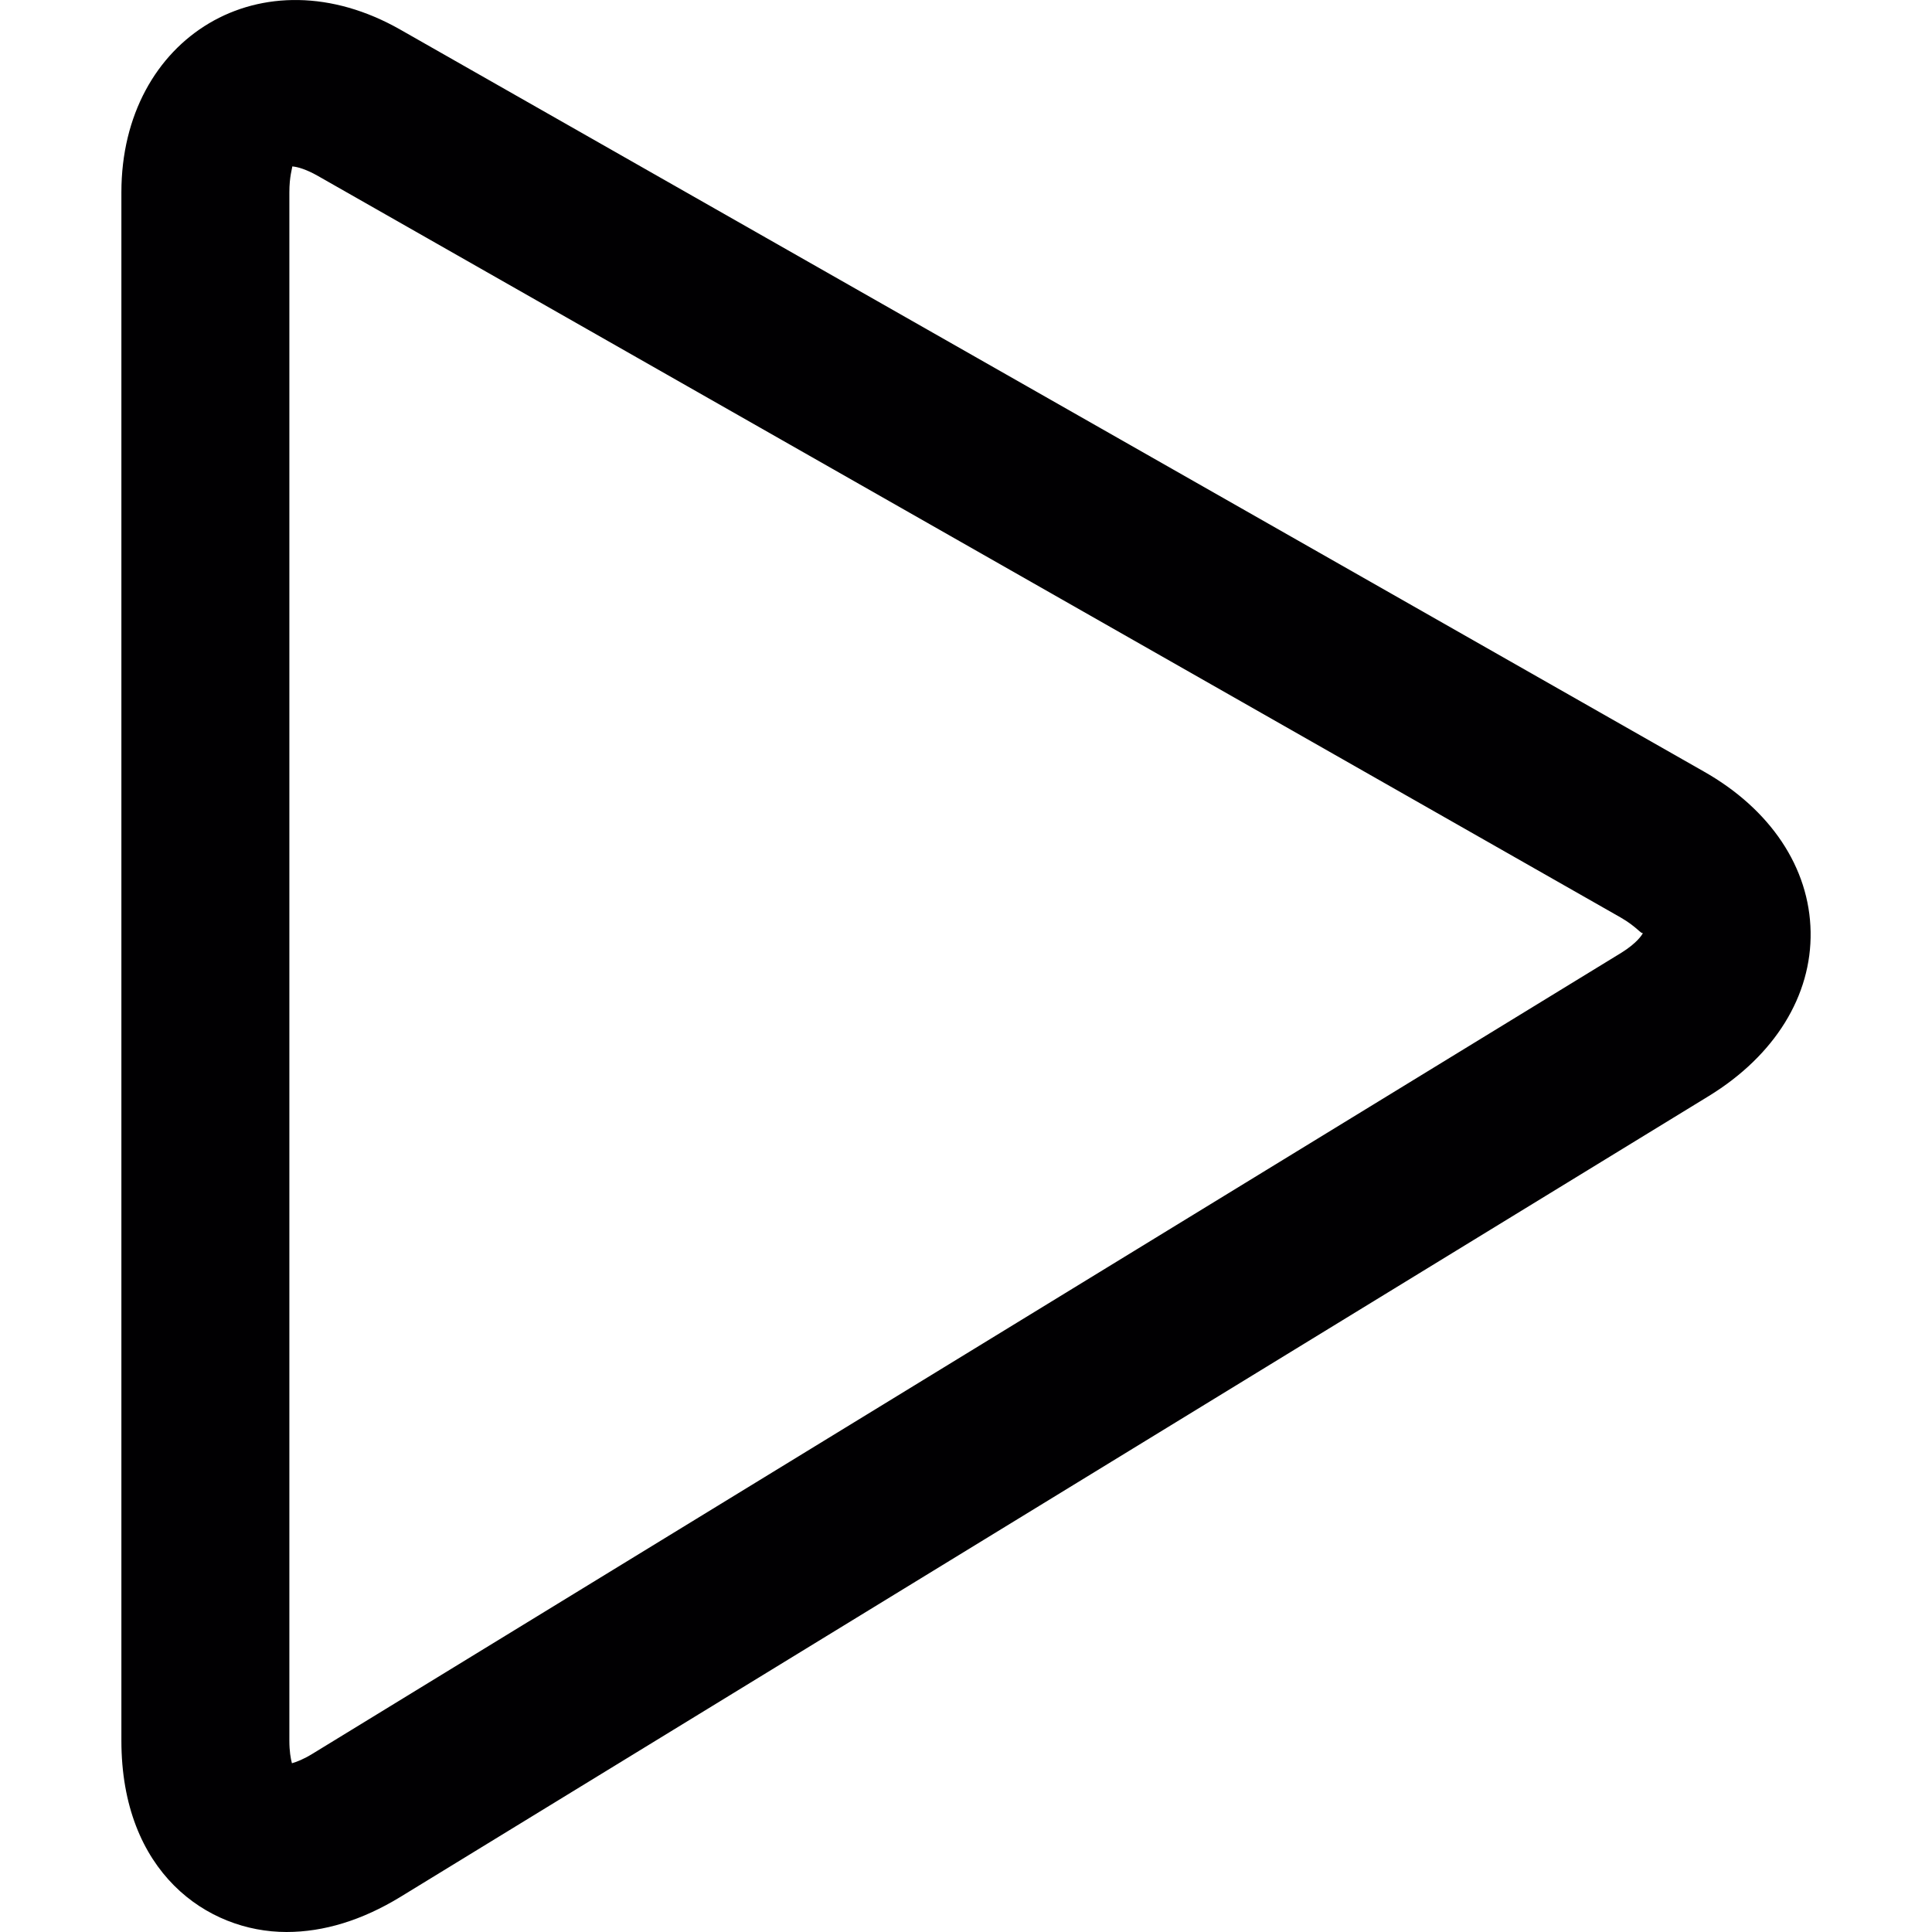
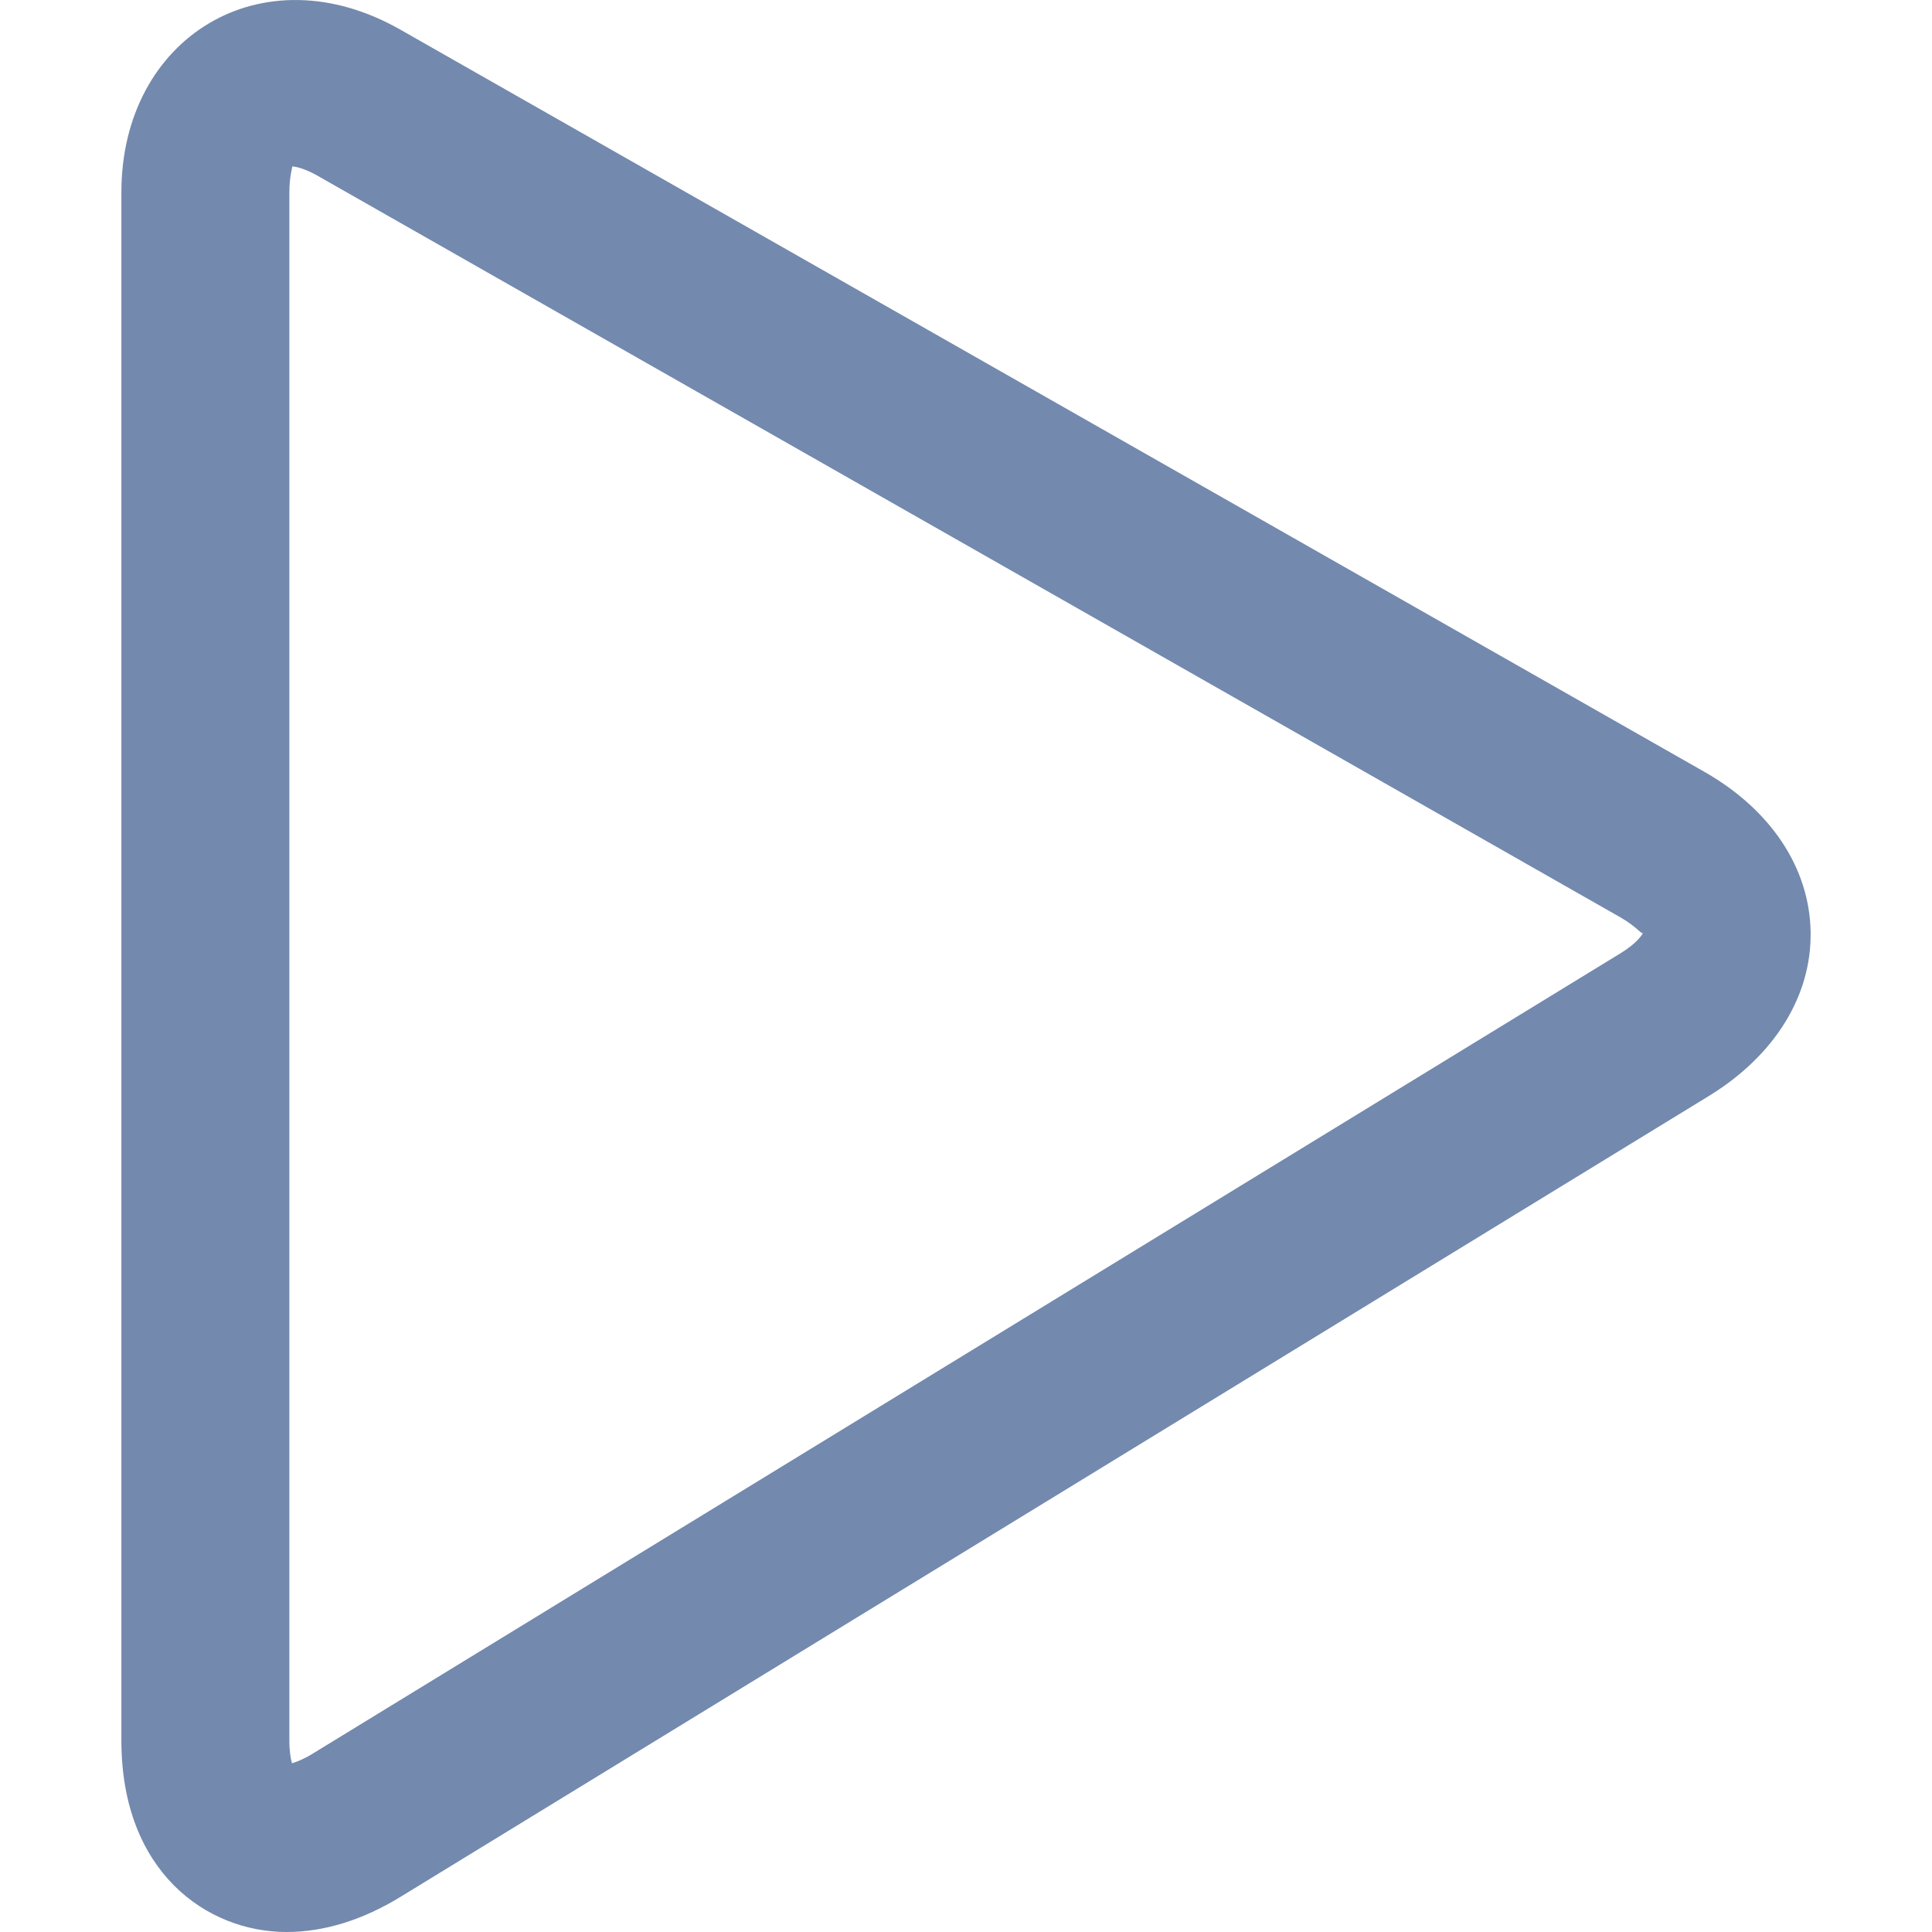
- <svg xmlns="http://www.w3.org/2000/svg" version="1.1" id="Capa_1" x="0px" y="0px" viewBox="0 0 30.065 30.065" style="enable-background:new 0 0 30.065 30.065;" xml:space="preserve">
+ <svg xmlns="http://www.w3.org/2000/svg" fill="#7389ae" version="1.1" id="Capa_1" x="0px" y="0px" viewBox="0 0 30.065 30.065" style="enable-background:new 0 0 30.065 30.065;" xml:space="preserve">
  <g>
-     <path style="fill:#010002;" d="M26.511,12.004L6.233,0.463c-2.151-1.228-4.344,0.115-4.344,2.53v24.093   c0,2.046,1.332,2.979,2.57,2.979c0.583,0,1.177-0.184,1.767-0.543l20.369-12.468c1.024-0.629,1.599-1.56,1.581-2.555   C28.159,13.503,27.553,12.593,26.511,12.004z M25.23,14.827L4.862,27.292c-0.137,0.084-0.245,0.126-0.319,0.147   c-0.02-0.074-0.04-0.188-0.04-0.353V2.994c0-0.248,0.045-0.373,0.045-0.404c0.08,0.005,0.22,0.046,0.396,0.146l20.275,11.541   c0.25,0.143,0.324,0.267,0.348,0.24C25.554,14.551,25.469,14.678,25.23,14.827z" />
+     <path style="fill:#7389ae;" d="M26.511,12.004L6.233,0.463c-2.151-1.228-4.344,0.115-4.344,2.53v24.093   c0,2.046,1.332,2.979,2.57,2.979c0.583,0,1.177-0.184,1.767-0.543l20.369-12.468c1.024-0.629,1.599-1.56,1.581-2.555   C28.159,13.503,27.553,12.593,26.511,12.004z M25.23,14.827L4.862,27.292c-0.137,0.084-0.245,0.126-0.319,0.147   c-0.02-0.074-0.04-0.188-0.04-0.353V2.994c0-0.248,0.045-0.373,0.045-0.404c0.08,0.005,0.22,0.046,0.396,0.146l20.275,11.541   c0.25,0.143,0.324,0.267,0.348,0.24C25.554,14.551,25.469,14.678,25.23,14.827z" />
  </g>
  <g>
</g>
  <g>
</g>
  <g>
</g>
  <g>
</g>
  <g>
</g>
  <g>
</g>
  <g>
</g>
  <g>
</g>
  <g>
</g>
  <g>
</g>
  <g>
</g>
  <g>
</g>
  <g>
</g>
  <g>
</g>
  <g>
</g>
</svg>
